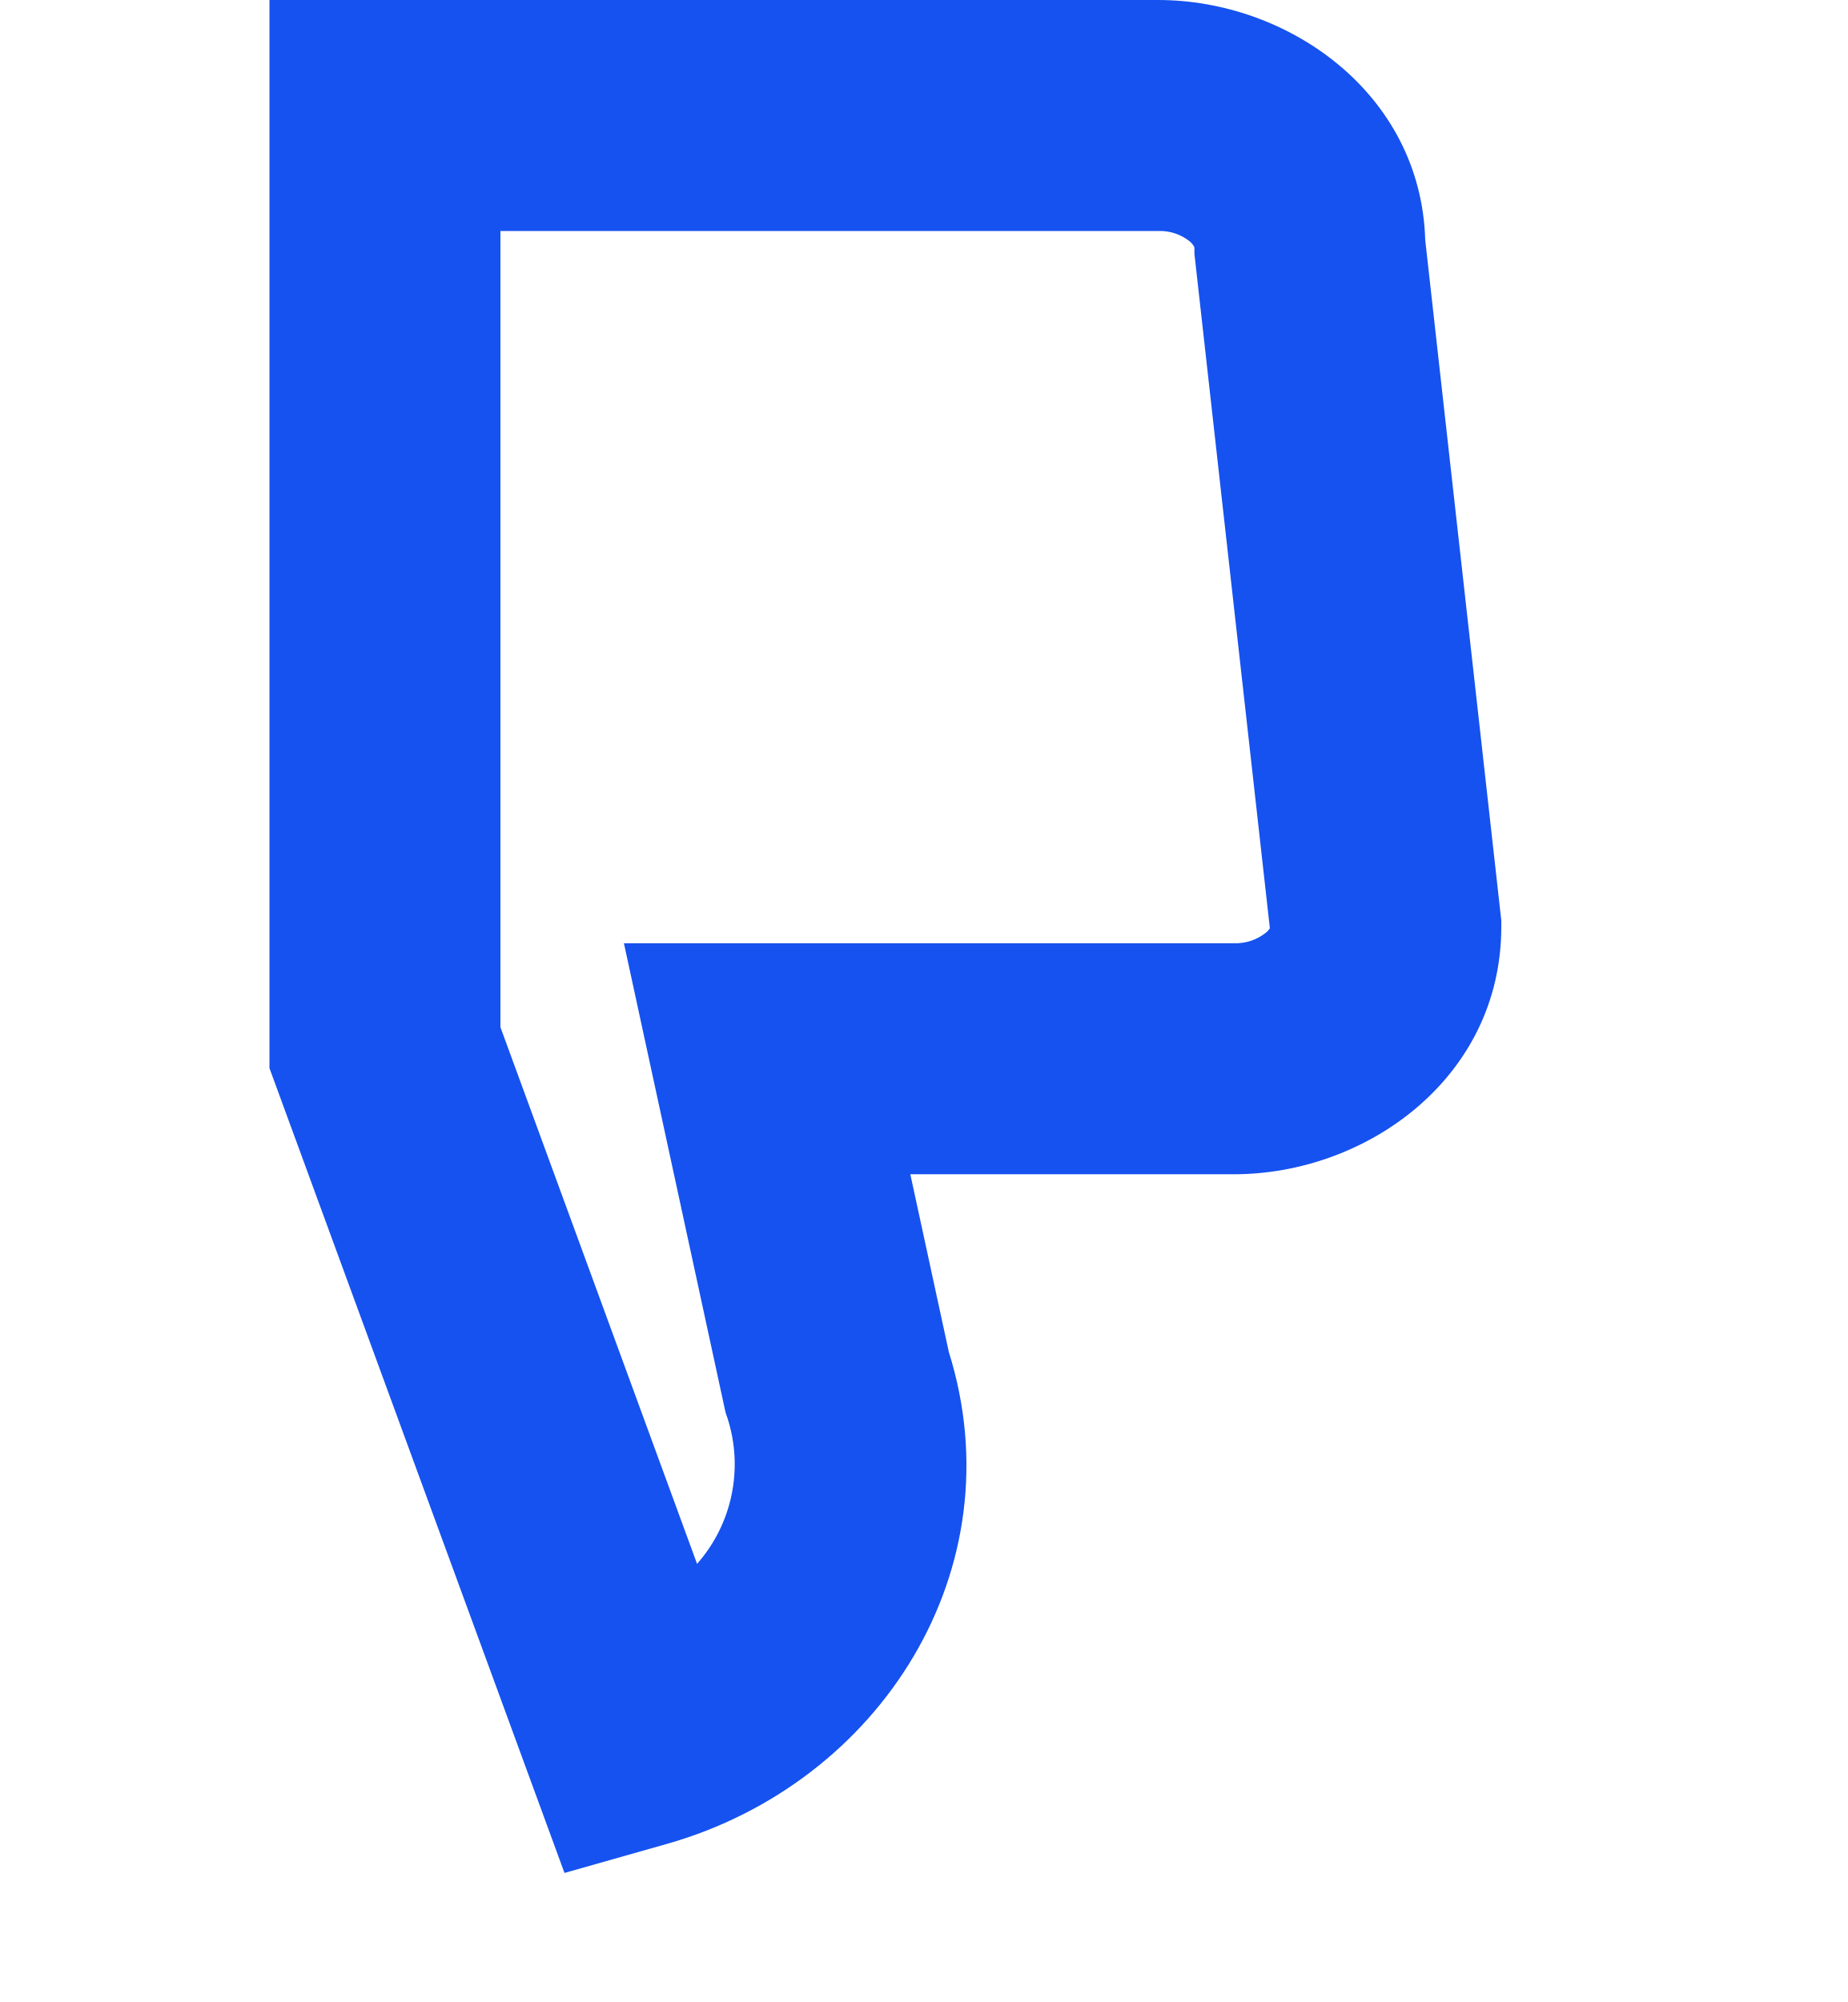
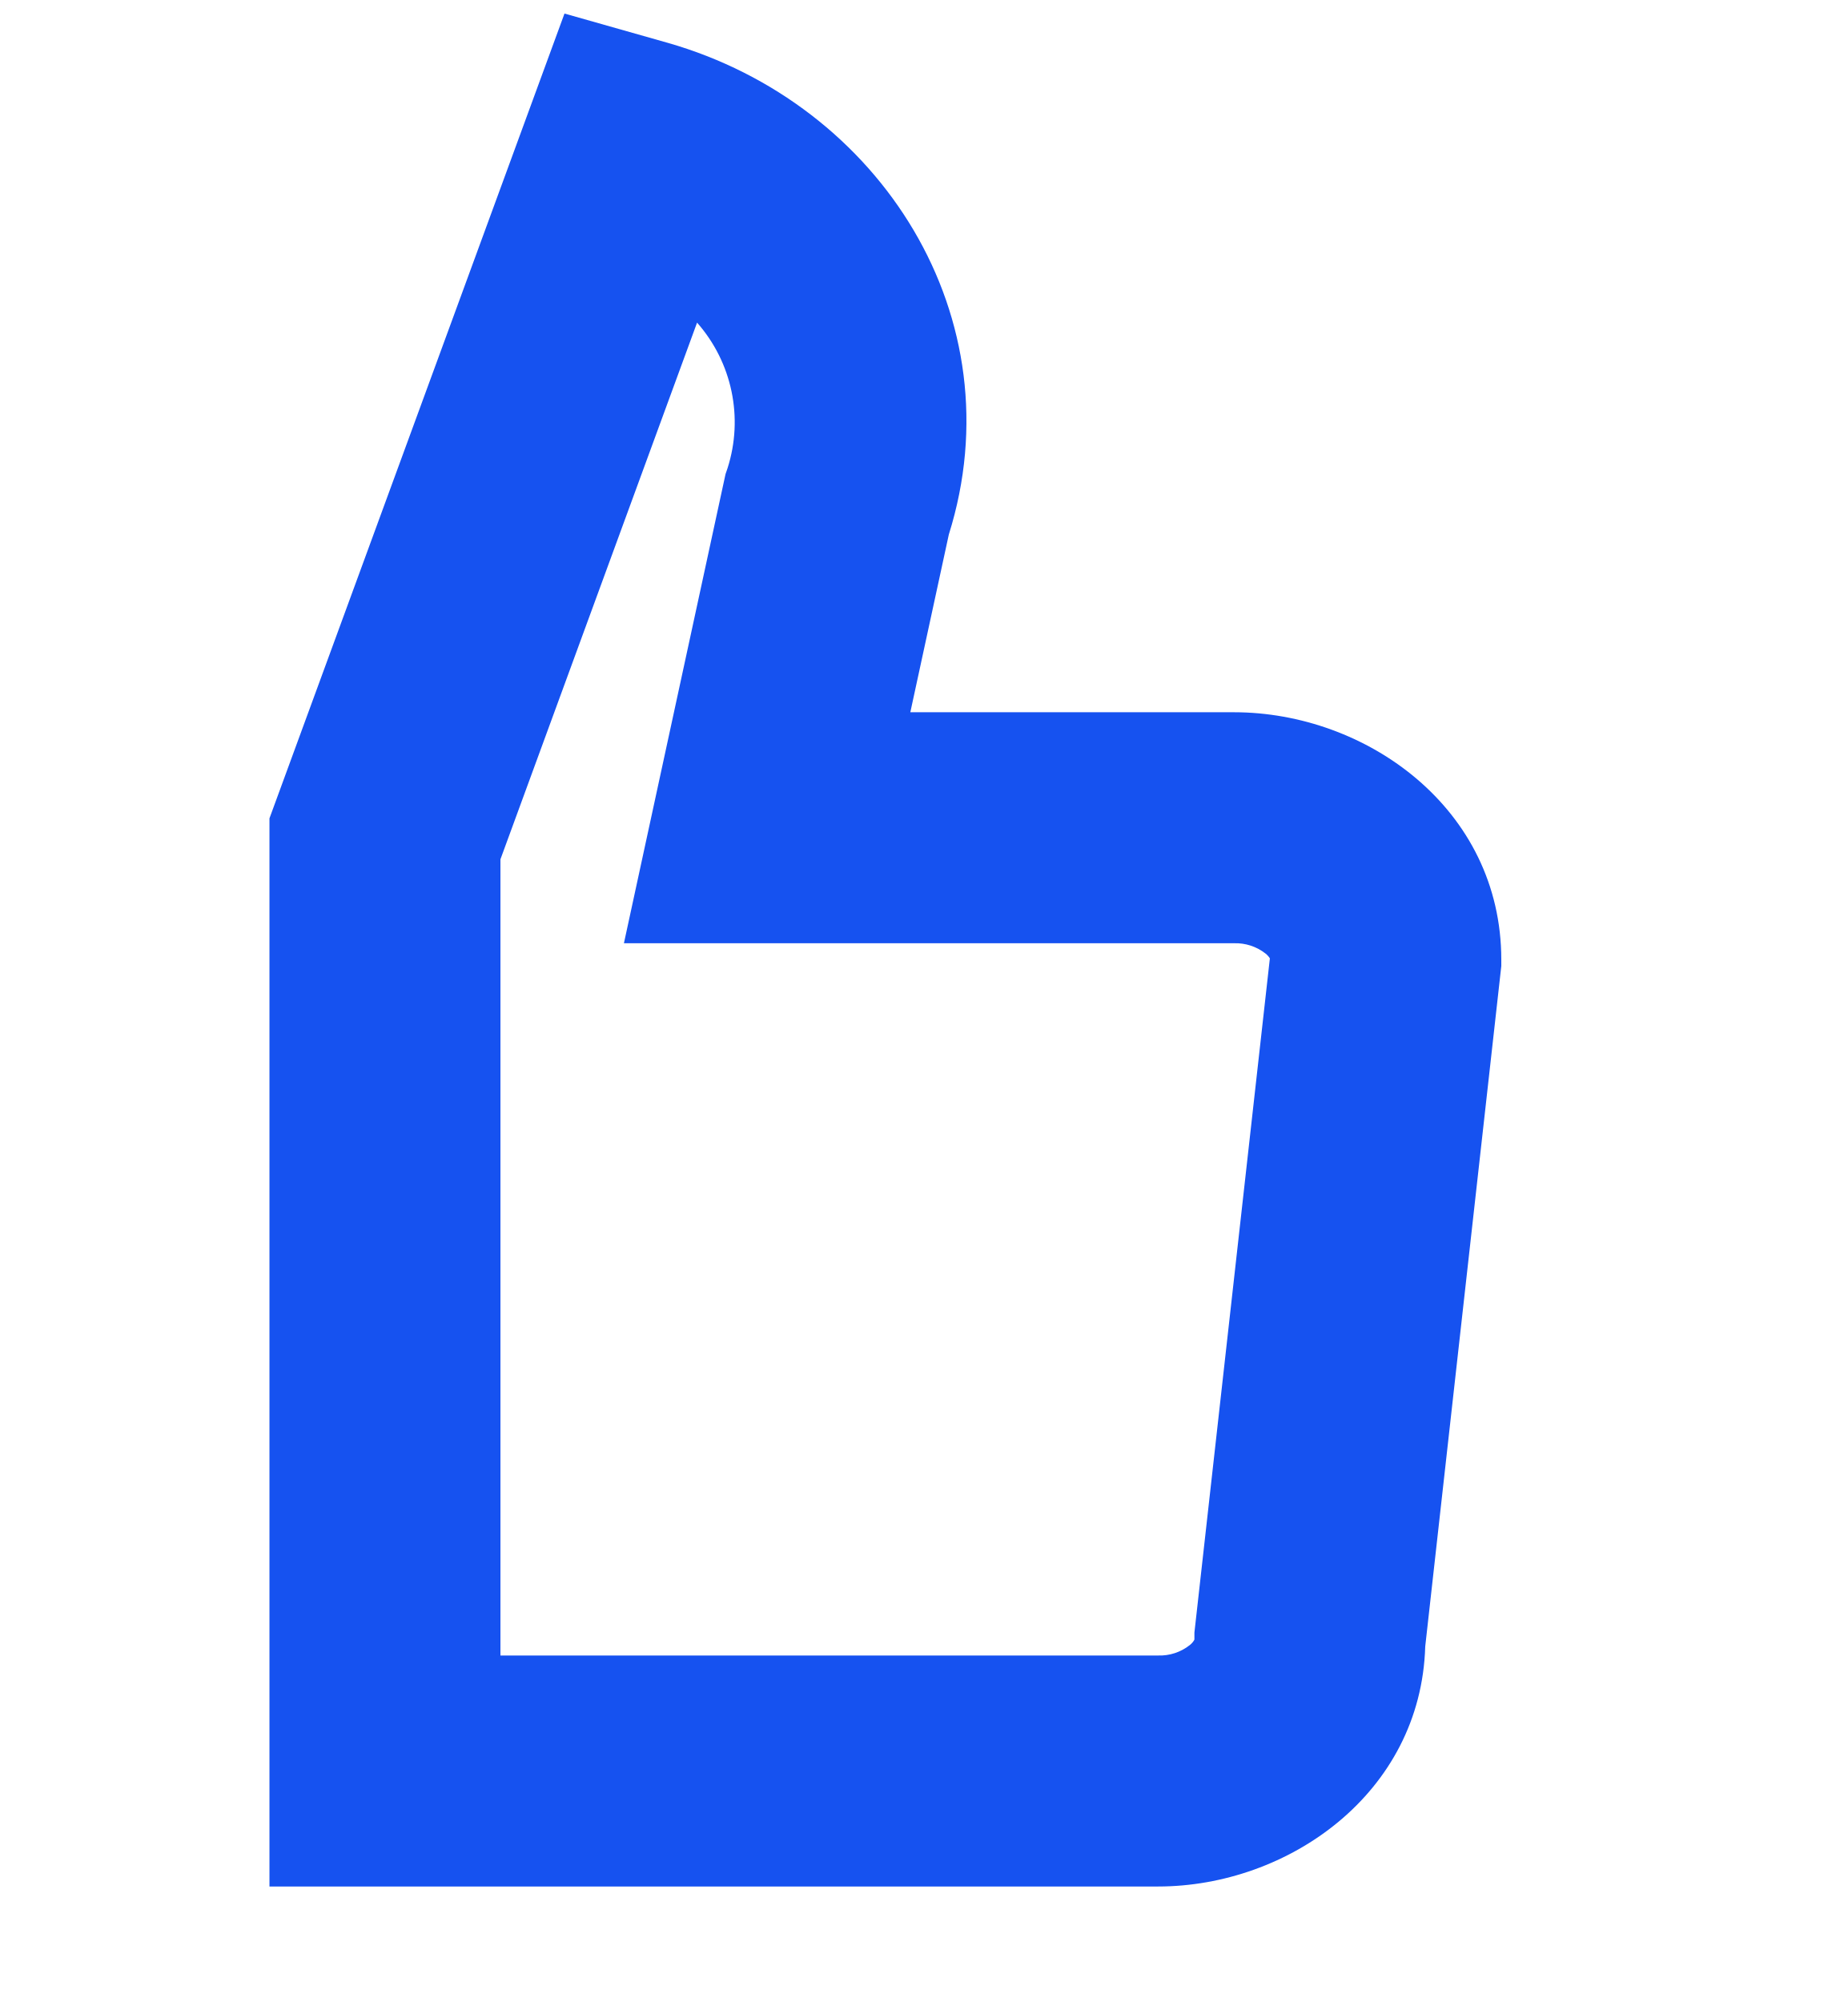
<svg xmlns="http://www.w3.org/2000/svg" fill="none" viewBox="0 0 12 13">
-   <path fill="#1652F0" d="m3.666 12.162.67-.19c1.386-.396 2.267-1.788 1.826-3.193l-.25-1.154h2.102c.857 0 1.736-.624 1.736-1.607v-.041l-.494-4.418C9.228.604 8.364 0 7.521 0H1.75v6.936l1.916 5.226Zm.861-2.007L3.25 6.67V1.5h4.271a.31.31 0 0 1 .205.067.116.116 0 0 1 .031.039v.042l.49 4.38a.127.127 0 0 1-.028.03.315.315 0 0 1-.205.067H4.052l.66 3.047.013.038a.978.978 0 0 1-.198.945Z" />
+   <path fill="#1652F0" d="m3.666.088.67.19c1.386.396 2.267 1.788 1.826 3.193l-.25 1.154h2.102c.857 0 1.736.624 1.736 1.607v.041l-.494 4.418c-.028.955-.892 1.559-1.735 1.559H1.75V5.314L3.666.088Zm.861 2.007L3.25 5.58v5.17h4.271a.314.314 0 0 0 .205-.067.116.116 0 0 0 .03-.034l.001-.005v-.043l.49-4.378a.127.127 0 0 0-.028-.031.315.315 0 0 0-.205-.067H4.052l.66-3.047.013-.038a.978.978 0 0 0-.198-.945Z" />
</svg>
